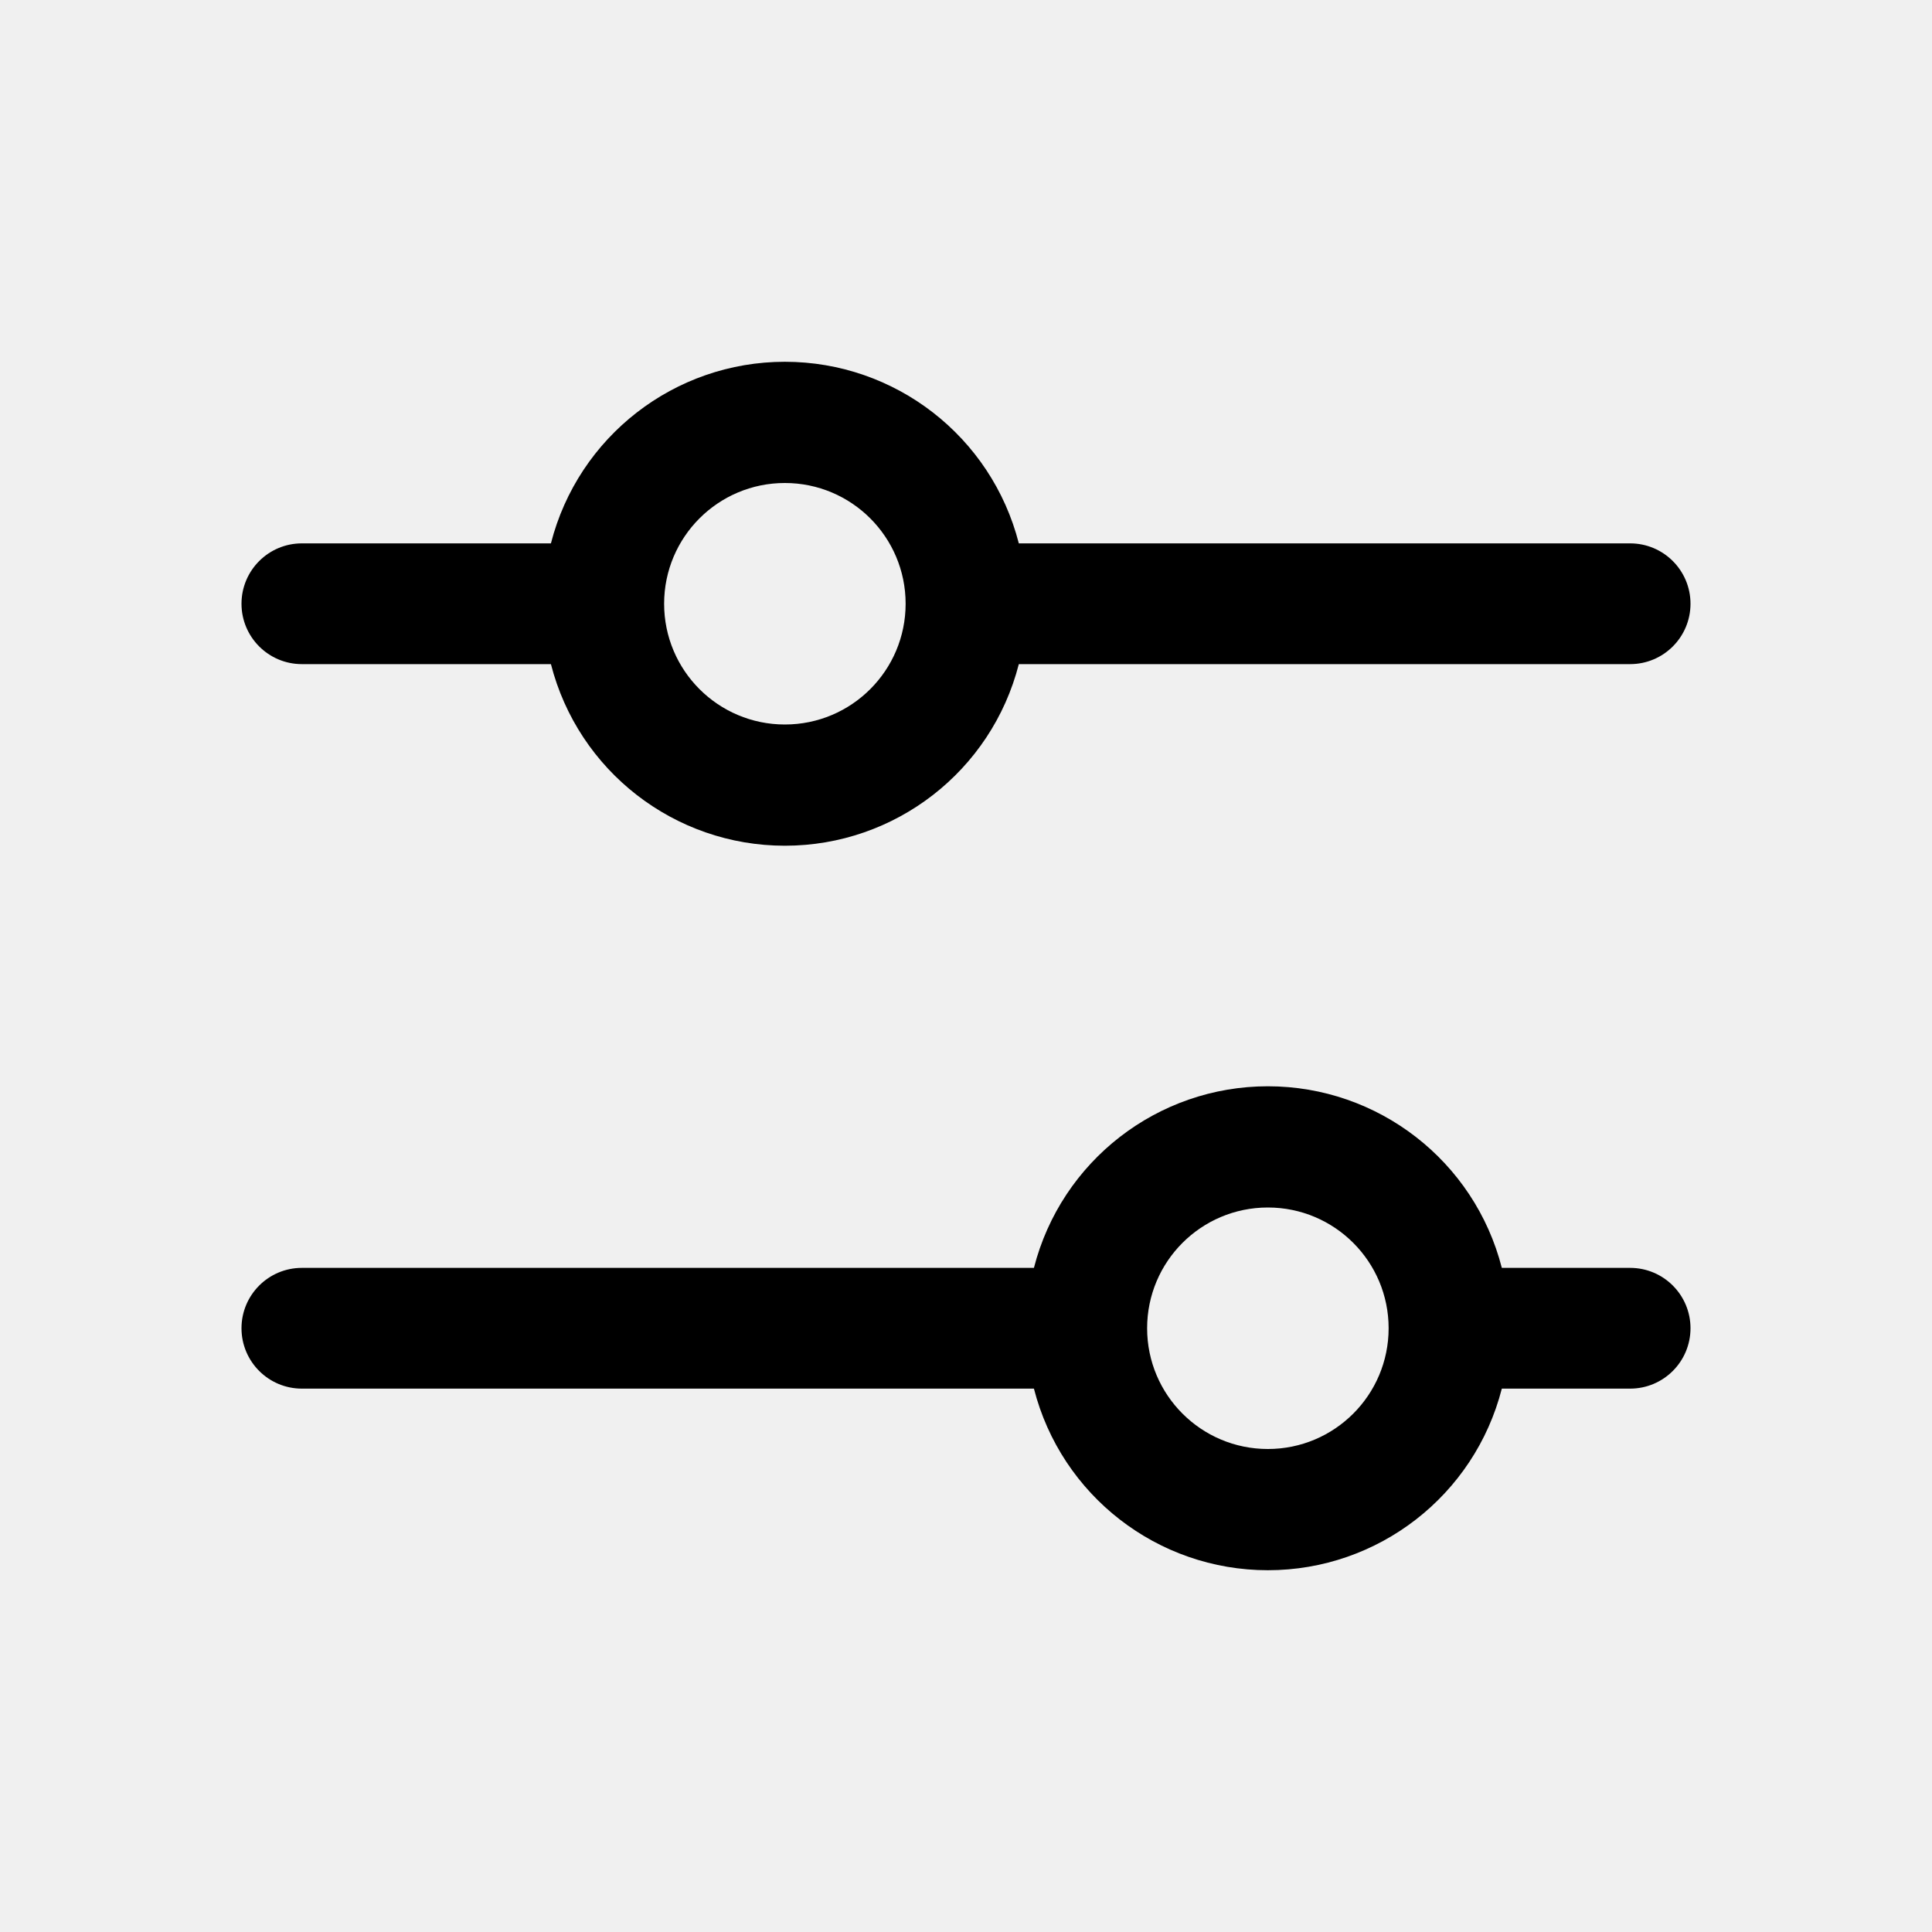
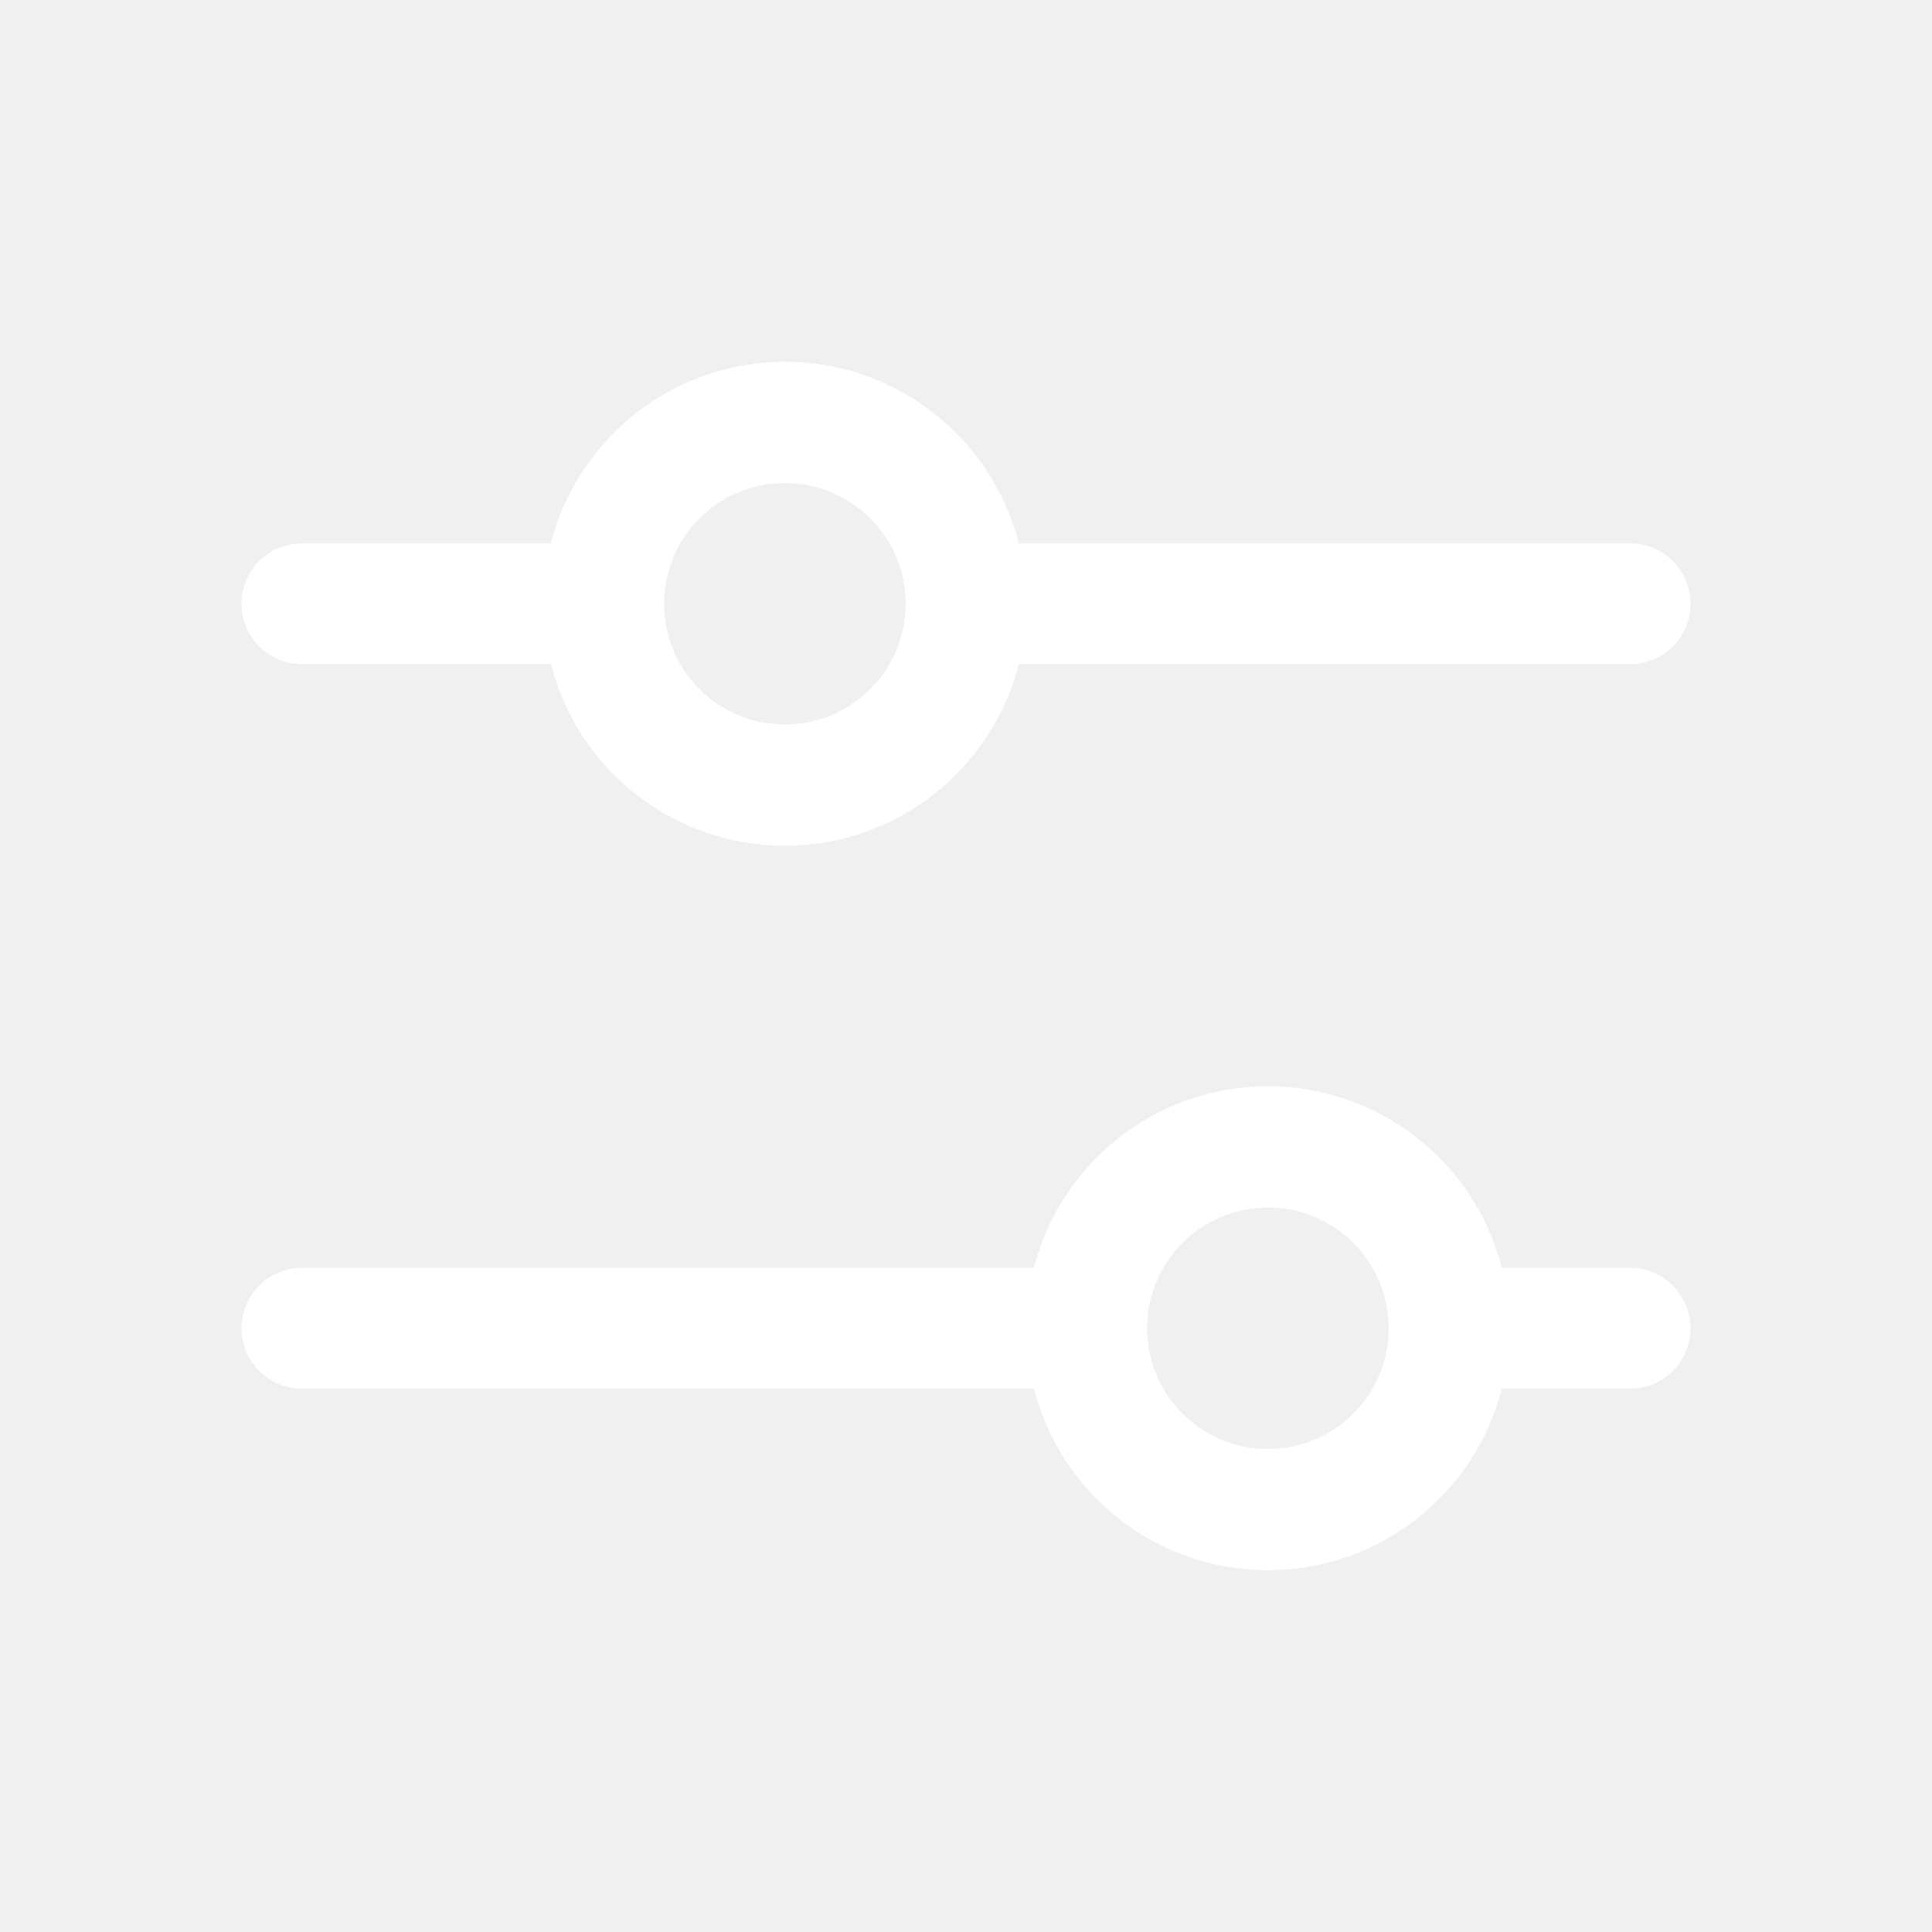
- <svg xmlns="http://www.w3.org/2000/svg" width="32" height="32" fill="#000000" viewBox="0 0 256 256">
+ <svg xmlns="http://www.w3.org/2000/svg" width="32" height="32" fill="#FFFFFF" viewBox="0 0 256 256">
  <path d="M40,88H73a32,32,0,0,0,62,0h81a8,8,0,0,0,0-16H135a32,32,0,0,0-62,0H40a8,8,0,0,0,0,16Zm64-24A16,16,0,1,1,88,80,16,16,0,0,1,104,64ZM216,168H199a32,32,0,0,0-62,0H40a8,8,0,0,0,0,16h97a32,32,0,0,0,62,0h17a8,8,0,0,0,0-16Zm-48,24a16,16,0,1,1,16-16A16,16,0,0,1,168,192Z" />
</svg>
